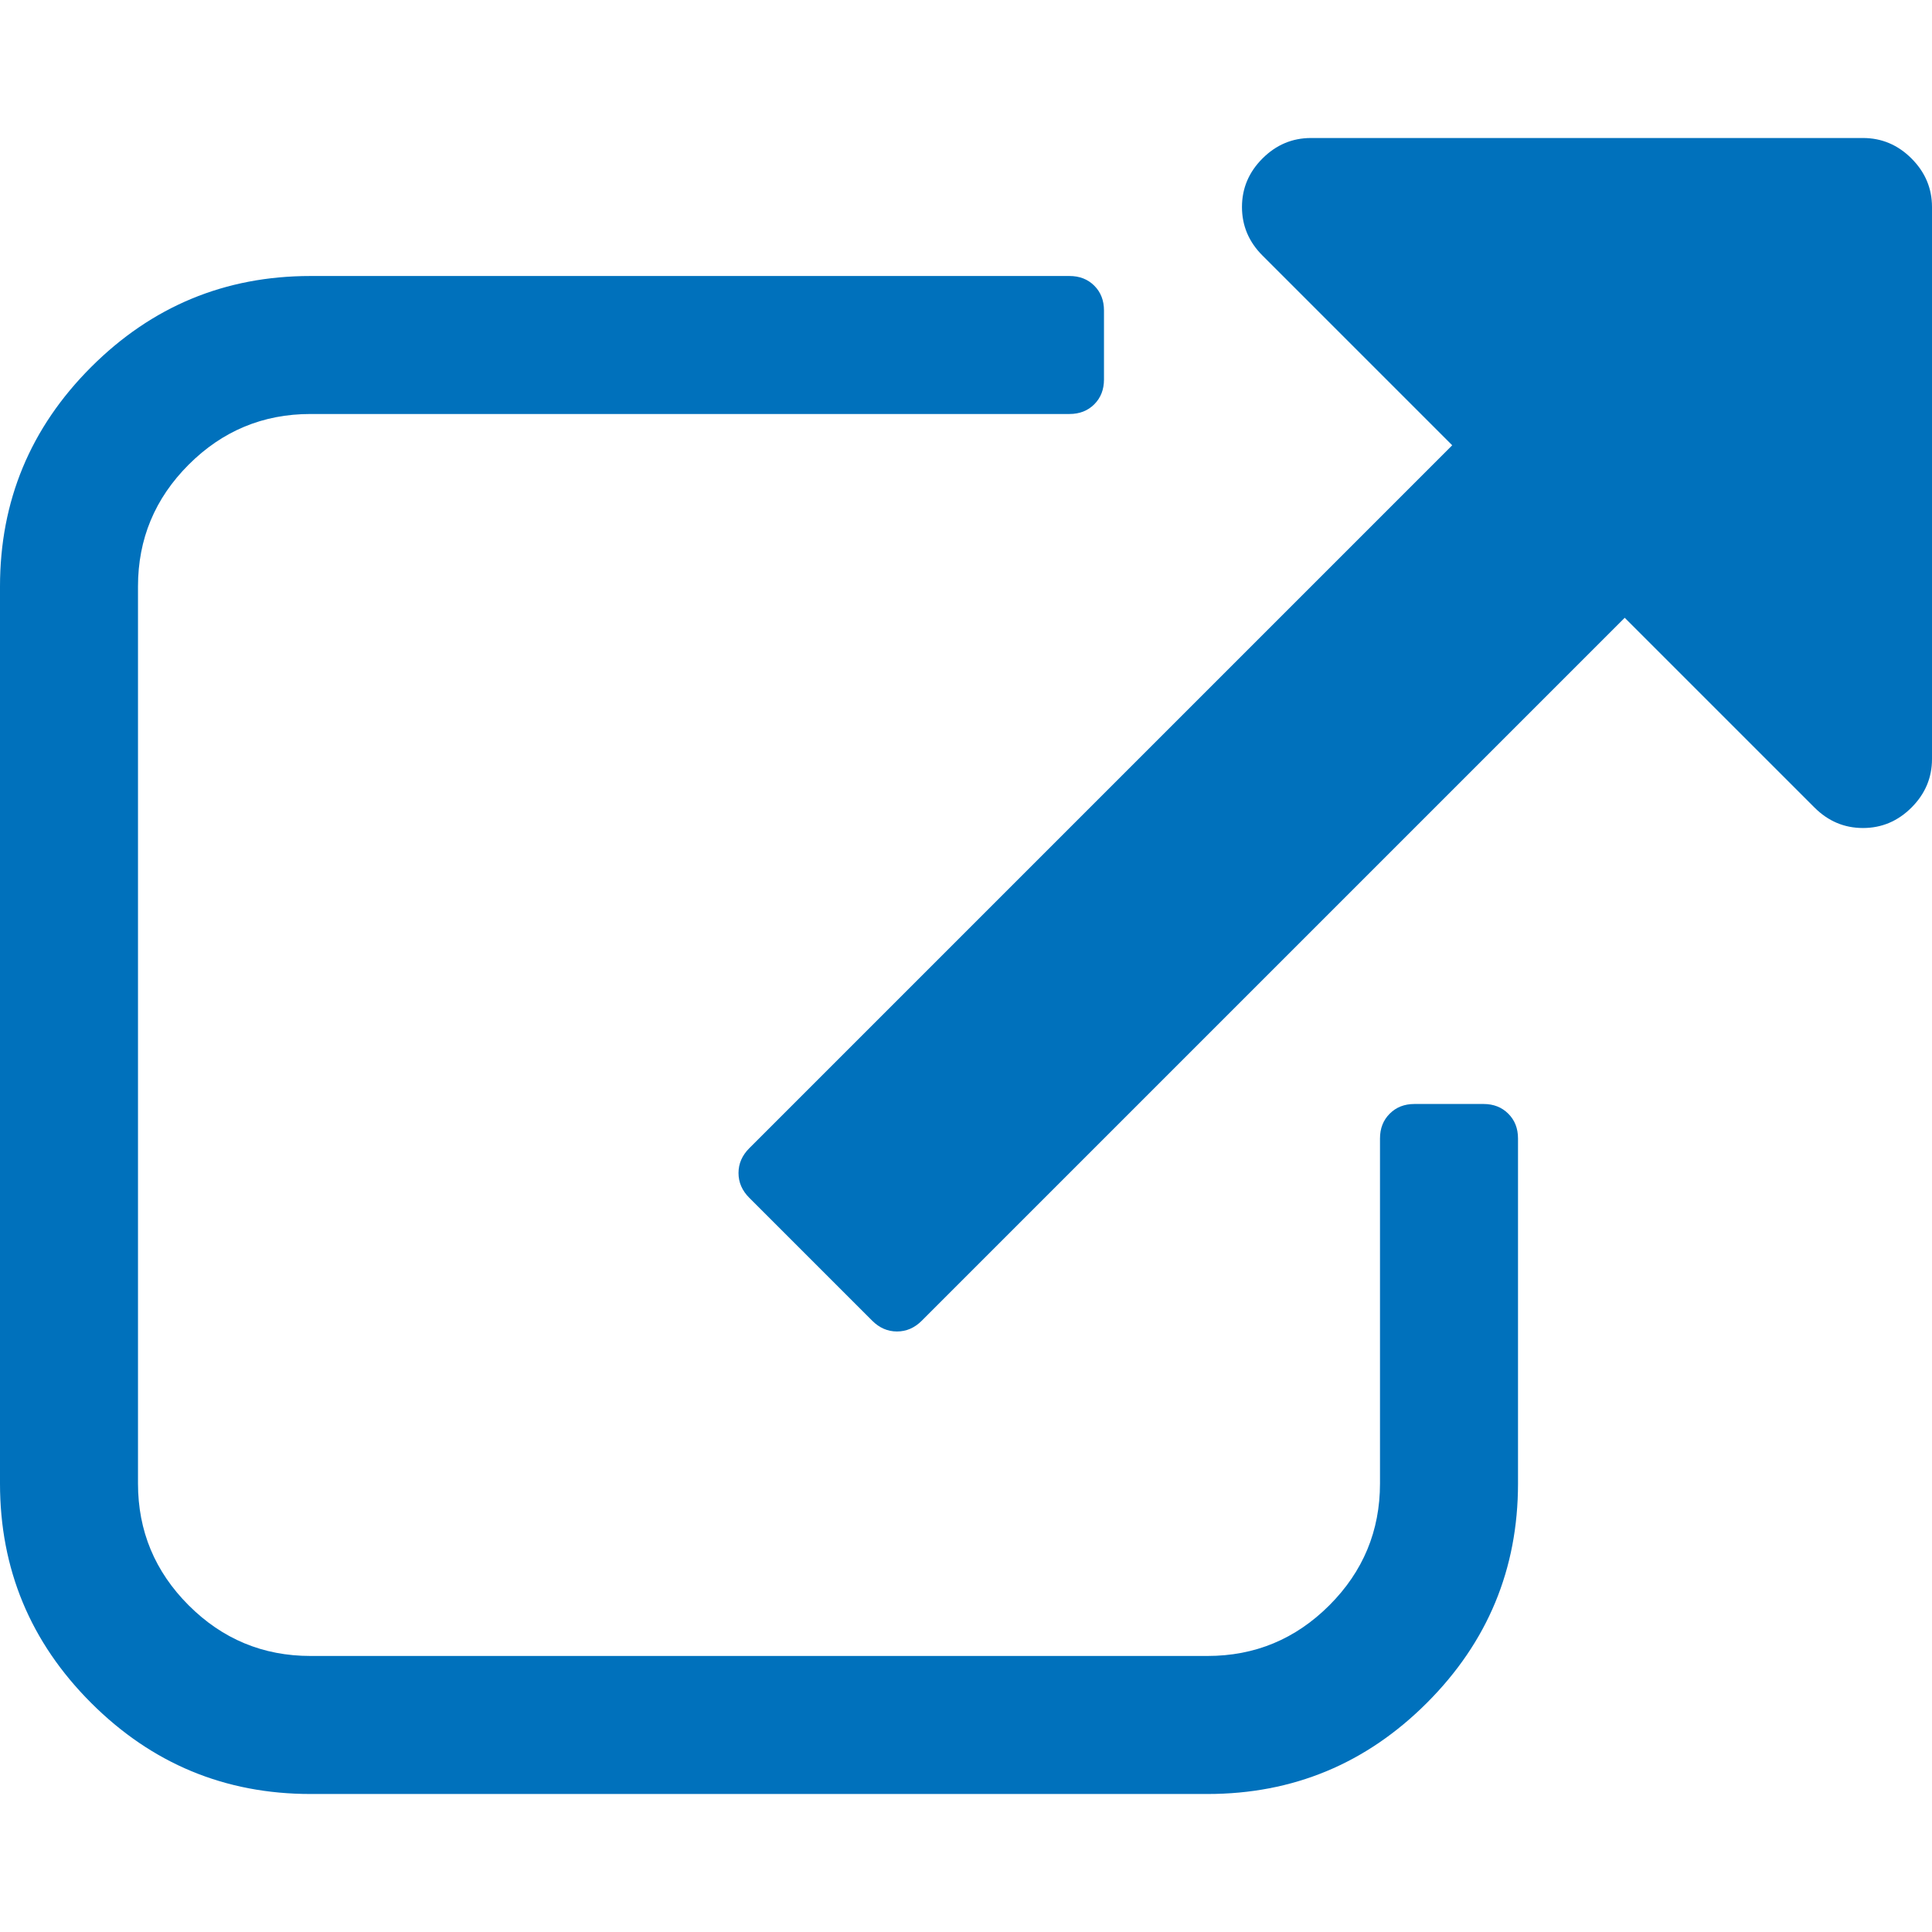
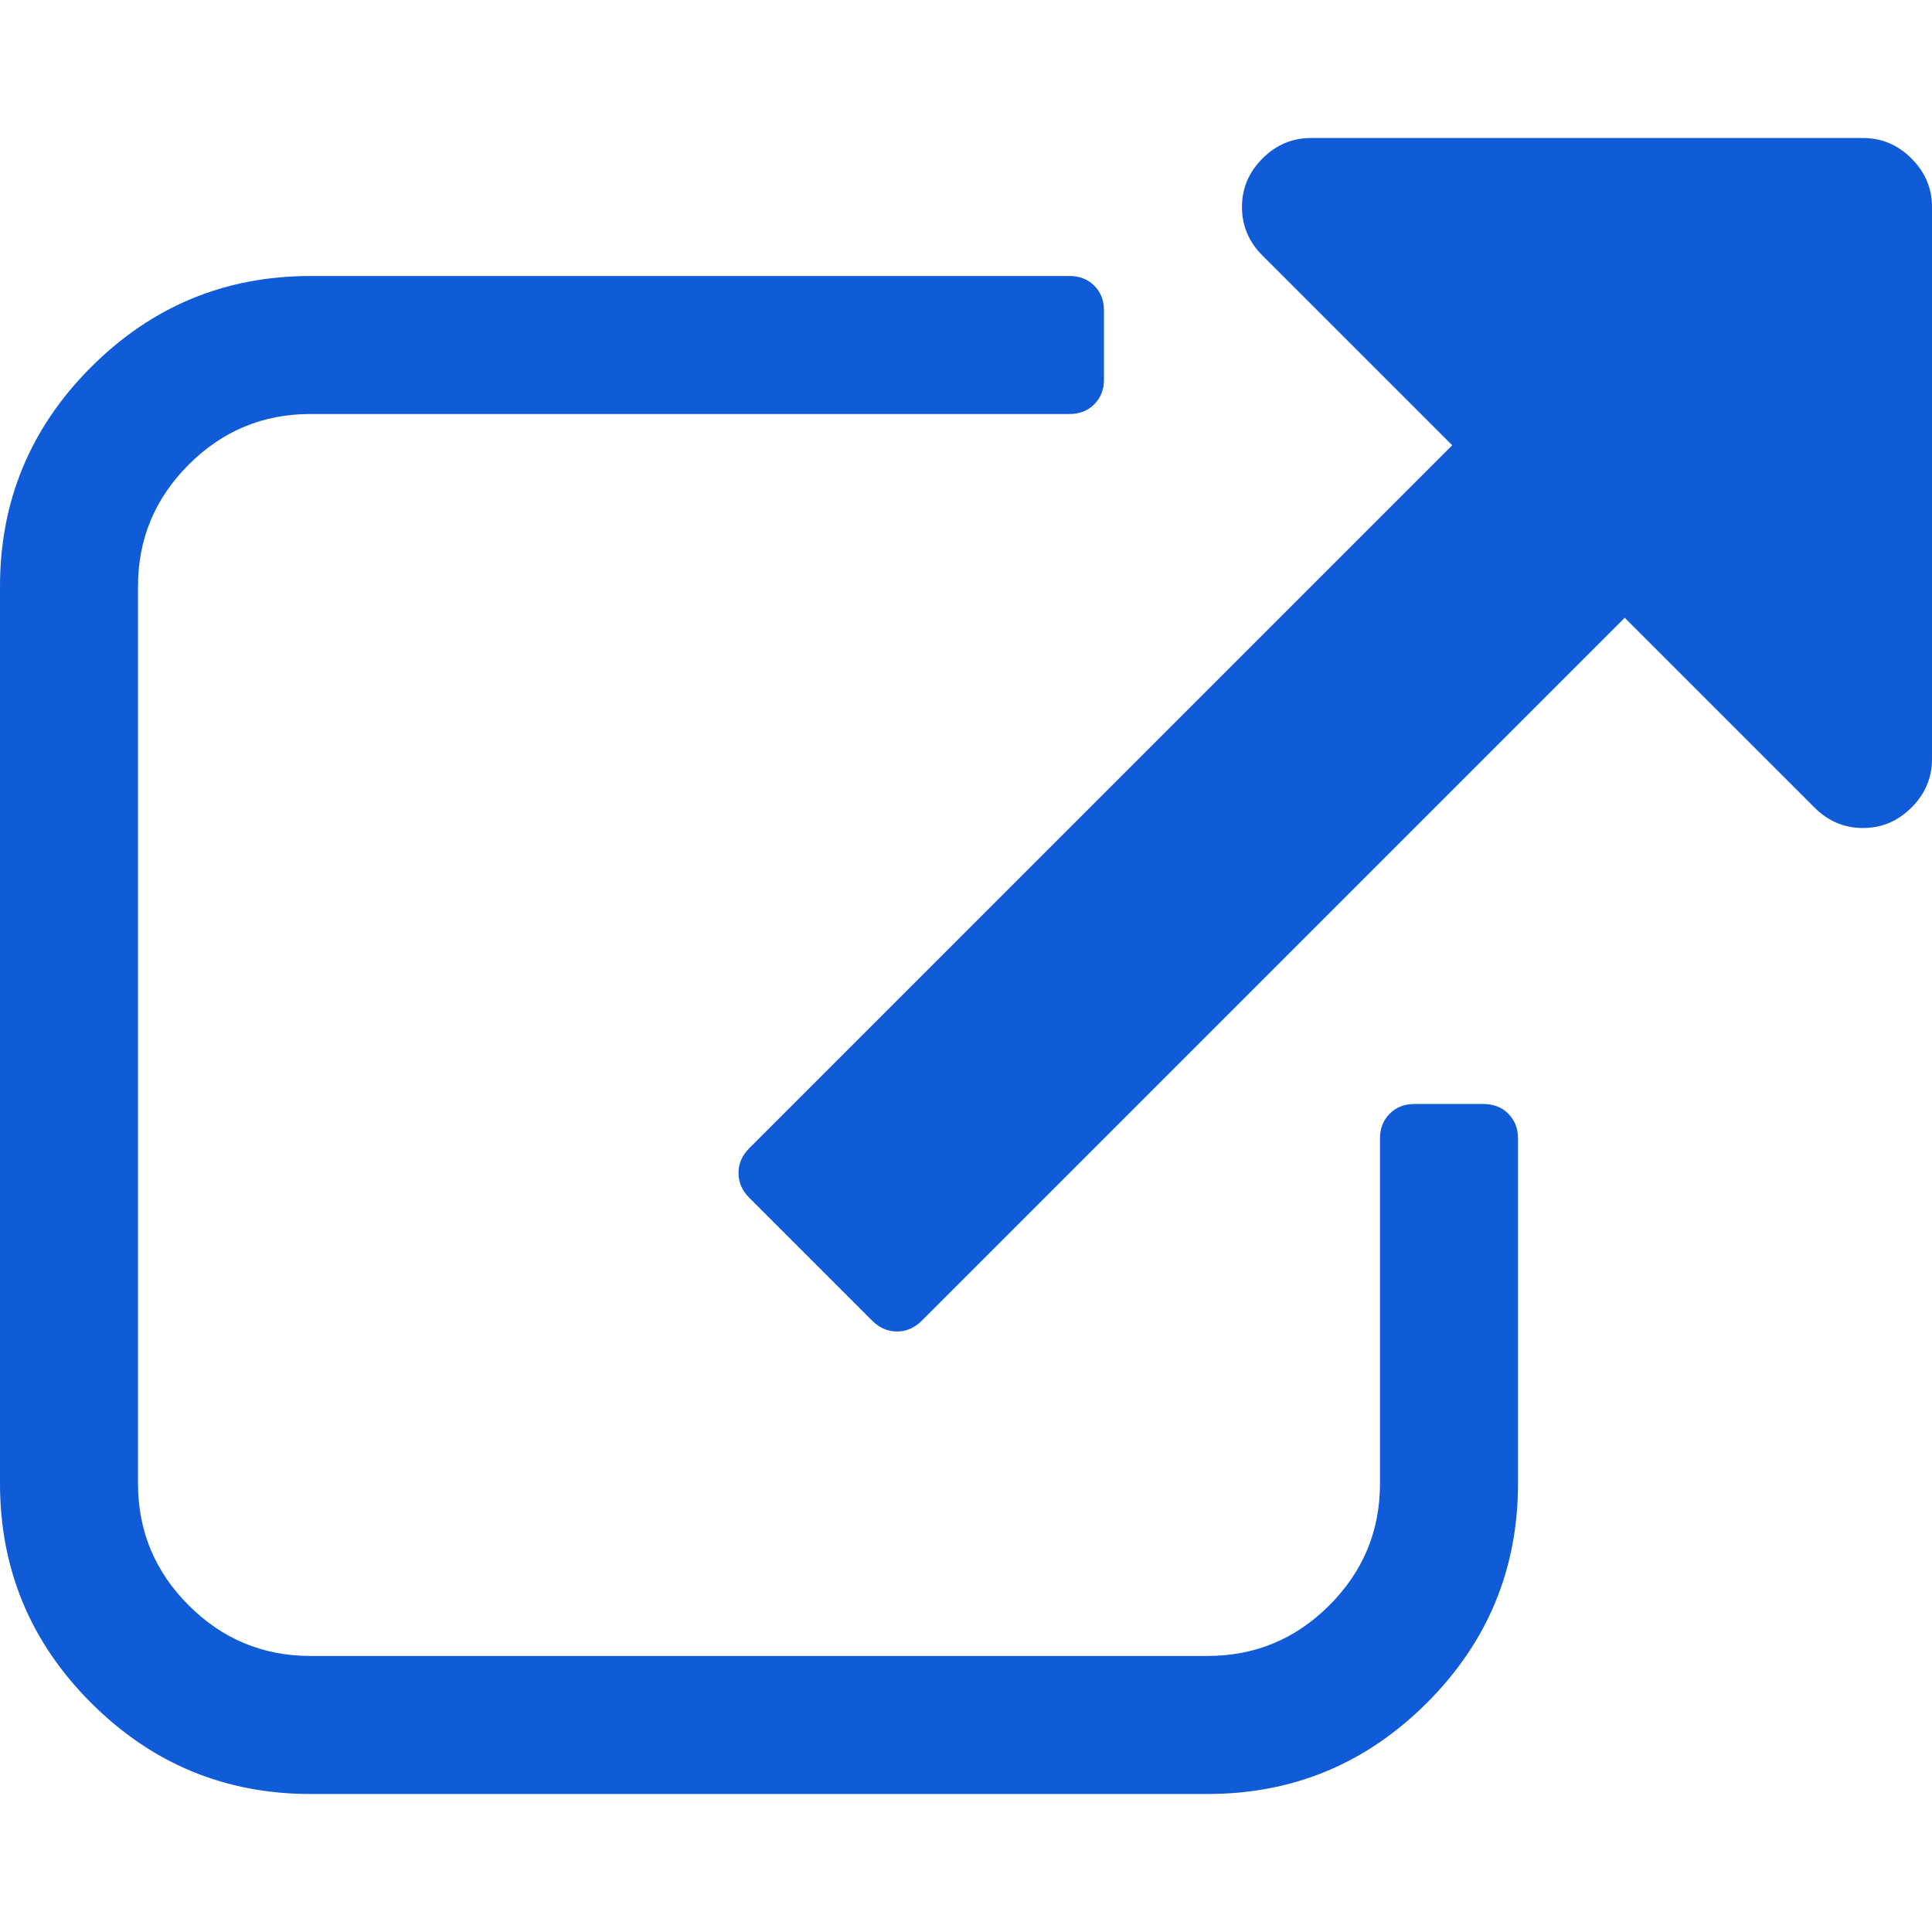
<svg xmlns="http://www.w3.org/2000/svg" width="511.626" height="511.627" viewBox="0 0 511.626 511.627">
-   <g fill="#0071bc">
+   <g fill="#105bd8">
    <path d="M392.857 292.354h-18.274c-2.67 0-4.86.855-6.563 2.573-1.718 1.708-2.573 3.897-2.573 6.563v91.36c0 12.564-4.47 23.316-13.415 32.263-8.945 8.945-19.7 13.414-32.264 13.414H82.224c-12.562 0-23.317-4.47-32.264-13.414-8.945-8.946-13.417-19.698-13.417-32.262V155.31c0-12.562 4.47-23.313 13.417-32.26 8.947-8.946 19.702-13.417 32.264-13.417h200.994c2.67 0 4.86-.86 6.57-2.57 1.71-1.713 2.566-3.9 2.566-6.567V82.22c0-2.66-.855-4.852-2.566-6.562-1.71-1.713-3.9-2.568-6.57-2.568H82.224c-22.648 0-42.016 8.042-58.102 24.125C8.042 113.297 0 132.665 0 155.313v237.542c0 22.647 8.042 42.018 24.123 58.095 16.086 16.084 35.454 24.13 58.102 24.13h237.543c22.647 0 42.017-8.046 58.1-24.13 16.086-16.077 24.128-35.447 24.128-58.095v-91.358c0-2.67-.856-4.86-2.574-6.57-1.713-1.718-3.903-2.573-6.565-2.573z" />
    <path d="M506.2 41.97c-3.618-3.616-7.906-5.423-12.85-5.423H347.17c-4.947 0-9.232 1.807-12.846 5.424-3.617 3.616-5.428 7.9-5.428 12.848s1.81 9.233 5.428 12.85l50.247 50.248-186.146 186.15c-1.906 1.904-2.856 4.094-2.856 6.564 0 2.48.953 4.668 2.856 6.57l32.548 32.545c1.903 1.903 4.093 2.852 6.567 2.852s4.664-.948 6.566-2.852l186.148-186.148 50.25 50.248c3.615 3.617 7.9 5.426 12.848 5.426s9.233-1.808 12.85-5.425c3.618-3.616 5.425-7.898 5.425-12.847V54.818c0-4.952-1.814-9.232-5.428-12.847z" />
  </g>
</svg>
